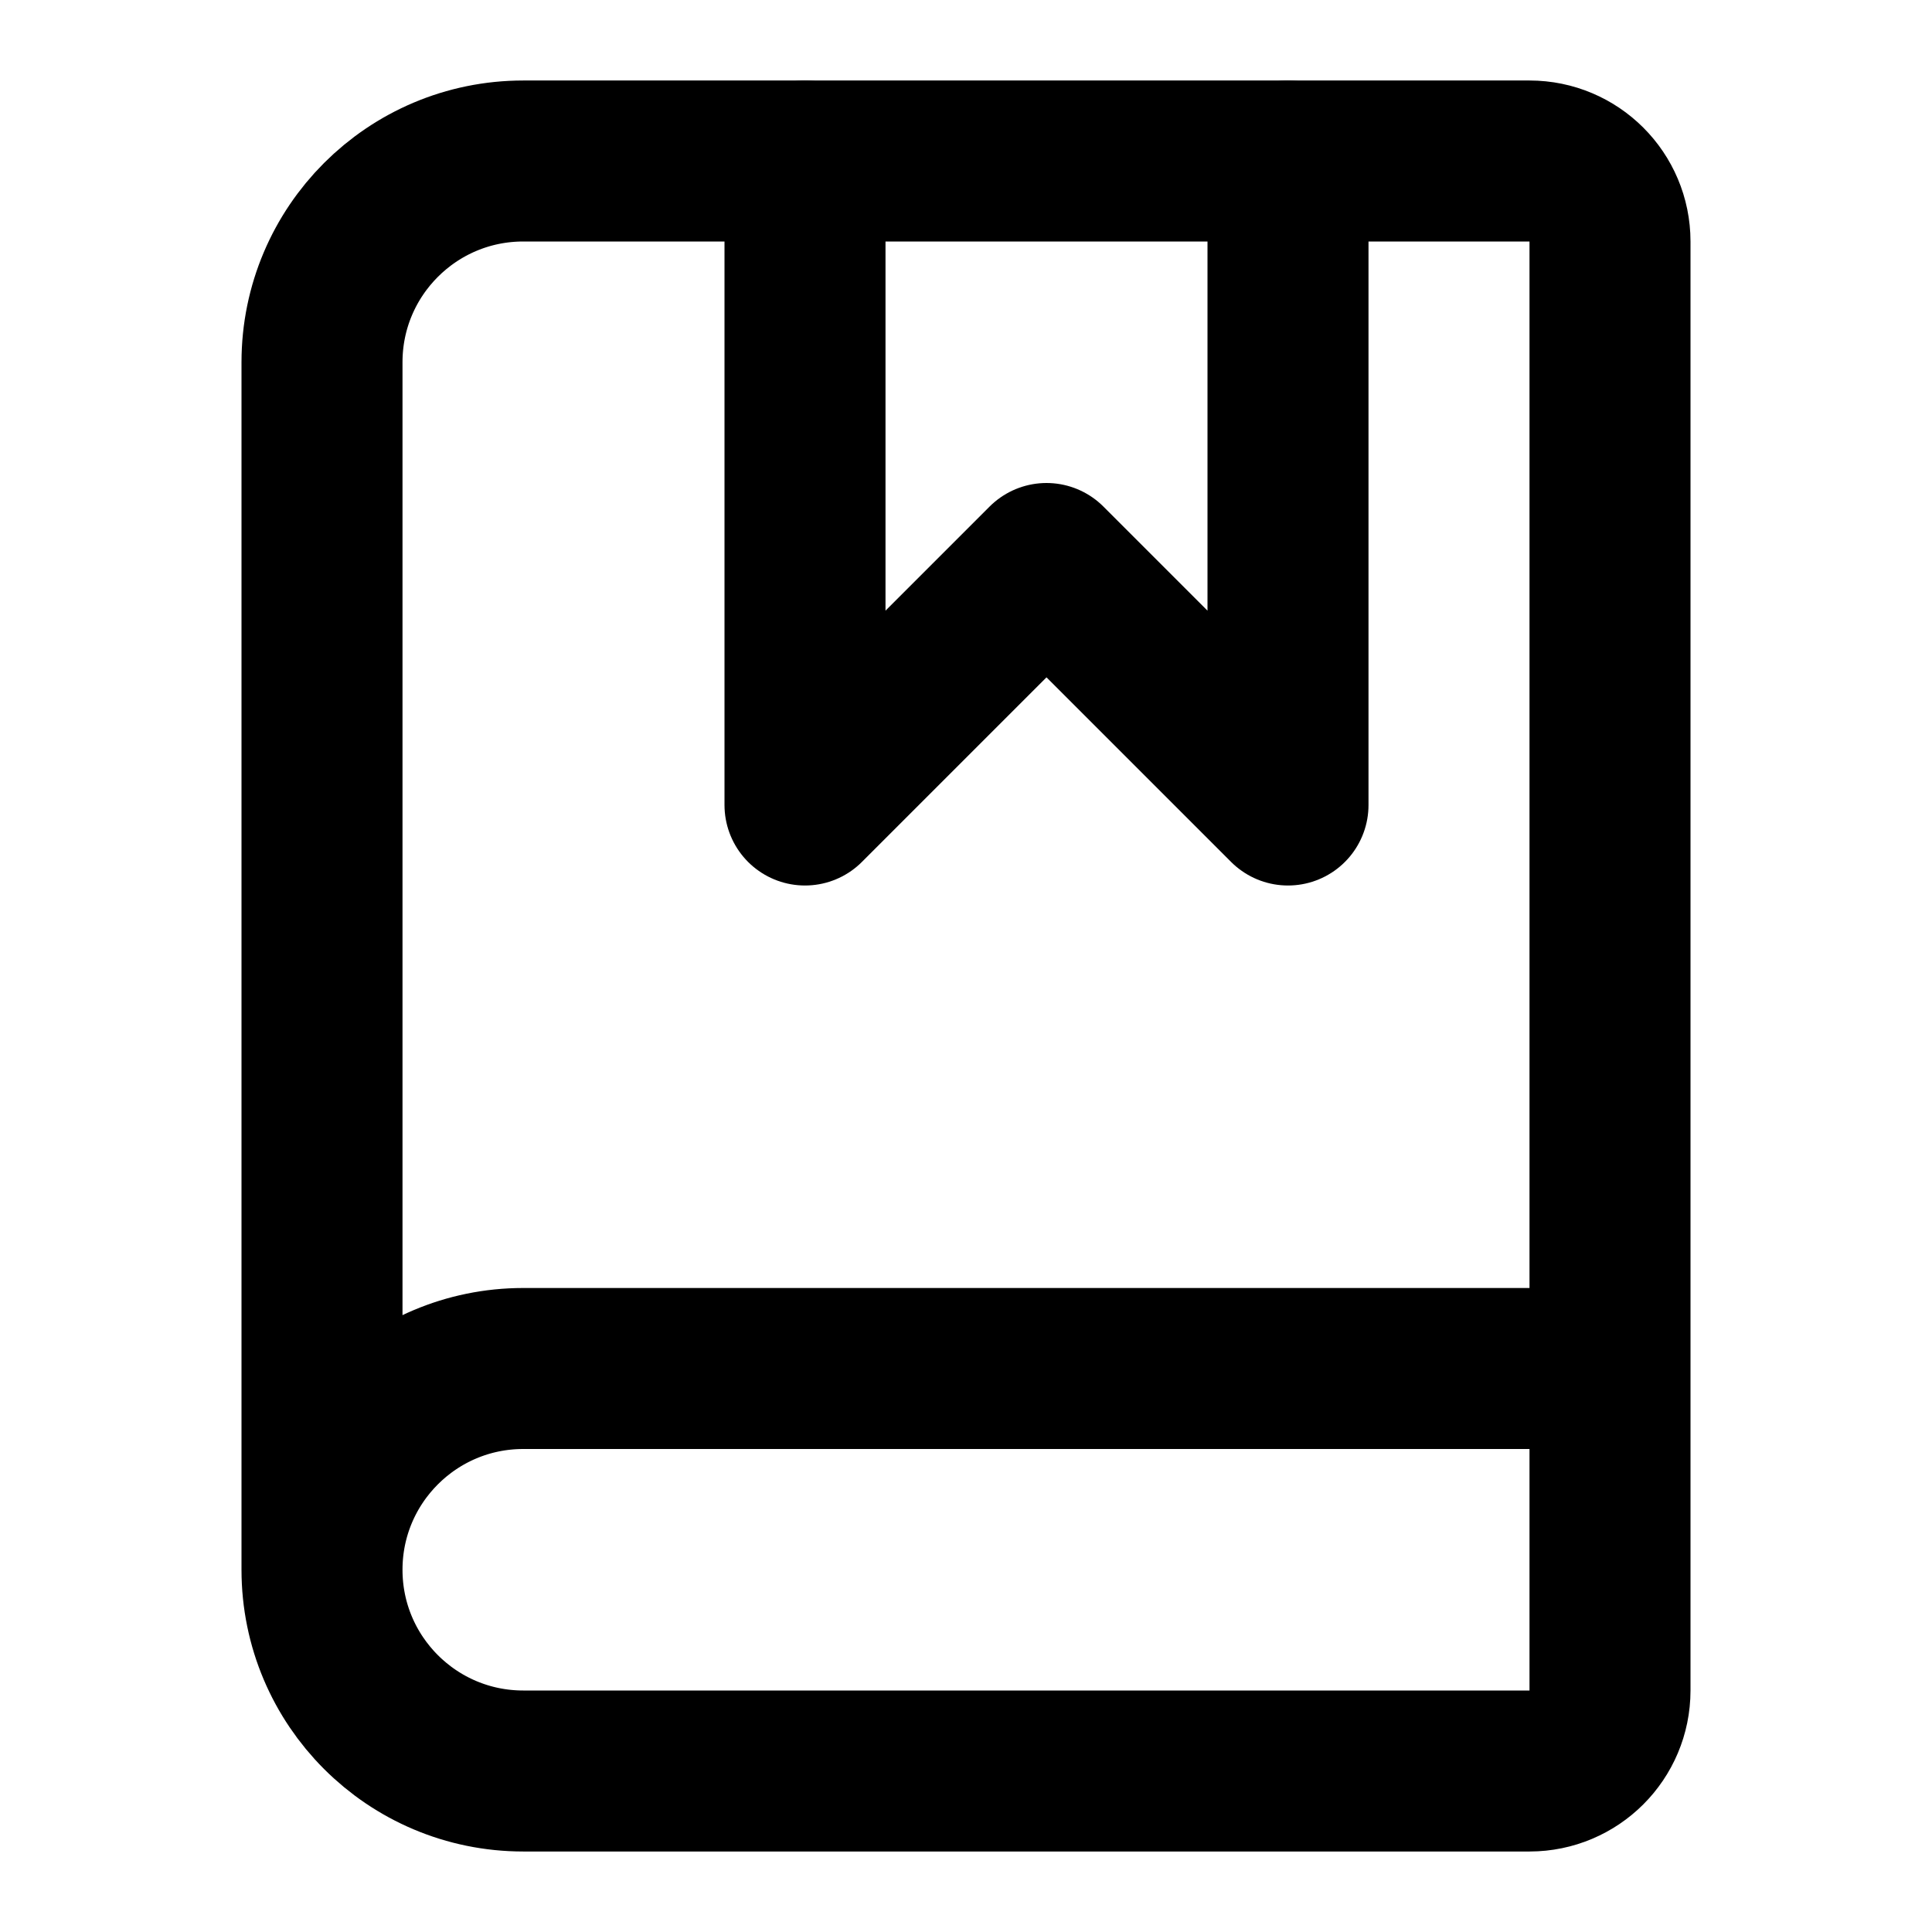
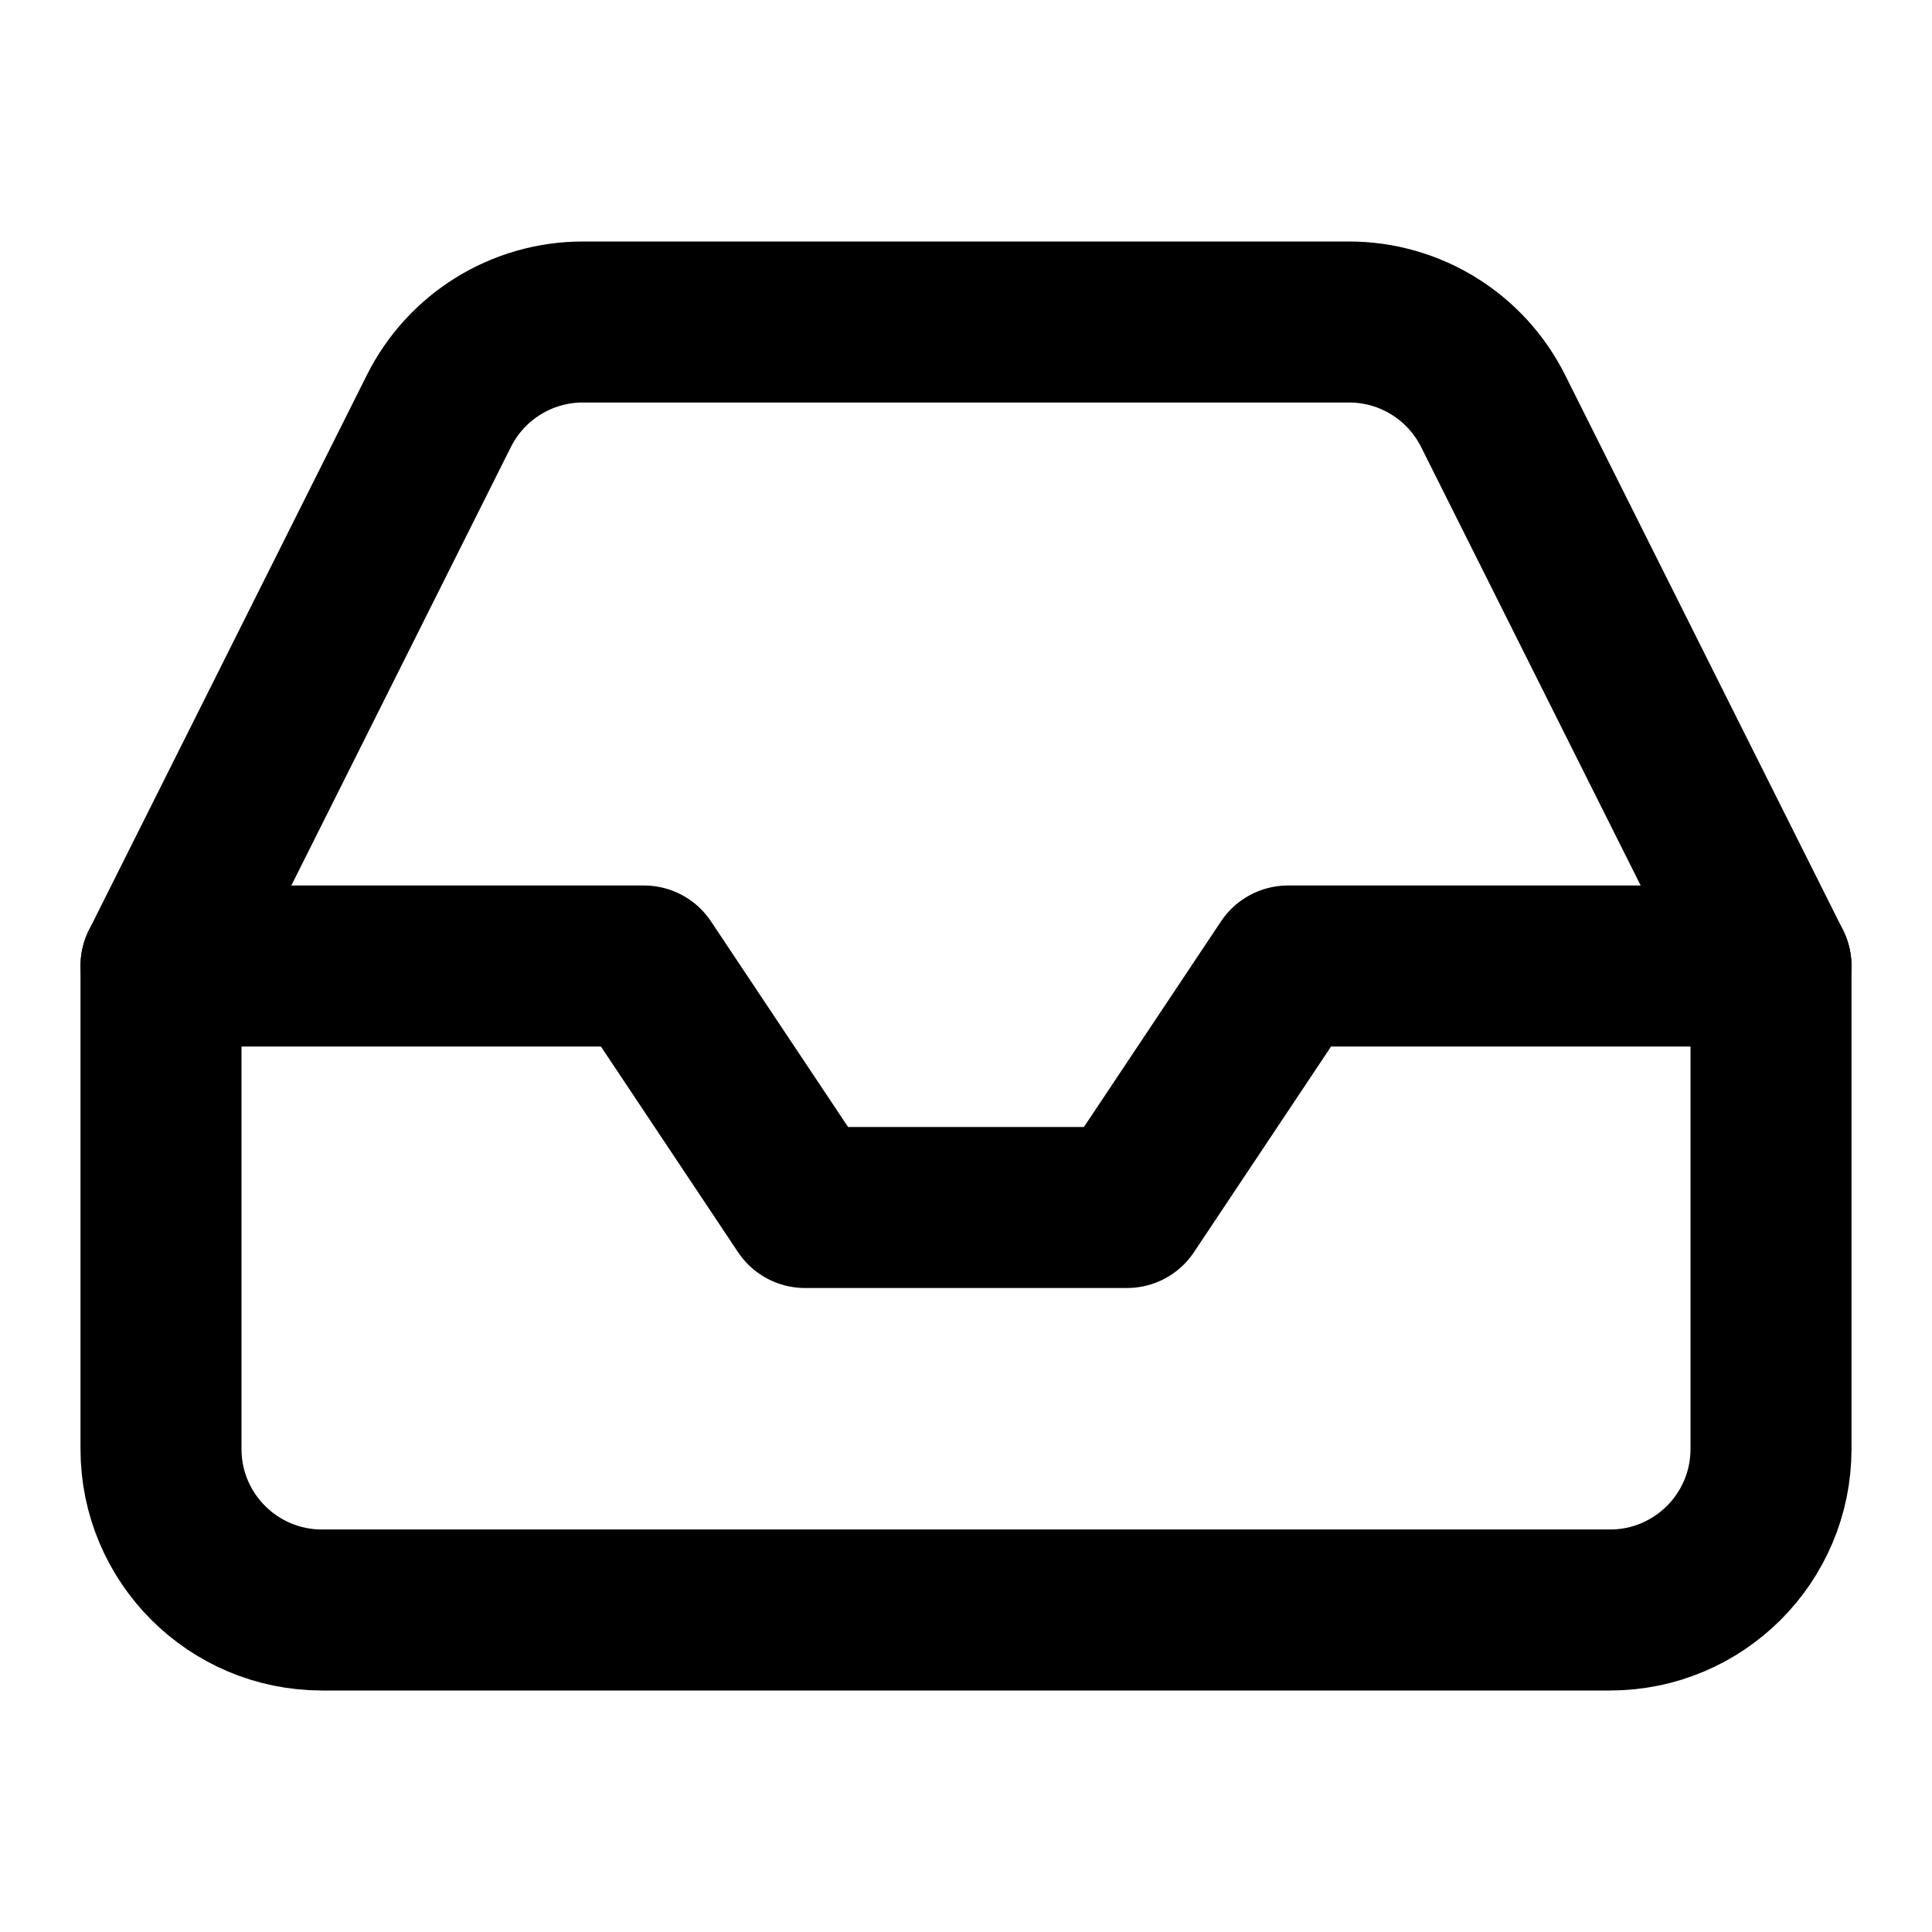
<svg xmlns="http://www.w3.org/2000/svg" viewBox="0 0 24 24" fill="none" stroke="currentColor" stroke-width="2" stroke-linecap="round" stroke-linejoin="round">
-   <path d="M10 2v8l3-3 3 3V2" />
-   <path d="M4 19.5v-15A2.5 2.5 0 0 1 6.5 2H19a1 1 0 0 1 1 1v18a1 1 0 0 1-1 1H6.5a1 1 0 0 1 0-5H20" />
+   <path d="M22 12h-6l-2 3h-4l-2-3H2" />
+   <path d="M5.45 5.11 2 12v6a2 2 0 0 0 2 2h16a2 2 0 0 0 2-2v-6l-3.45-6.89A2 2 0 0 0 16.76 4H7.24a2 2 0 0 0-1.79 1.11z" />
</svg>
